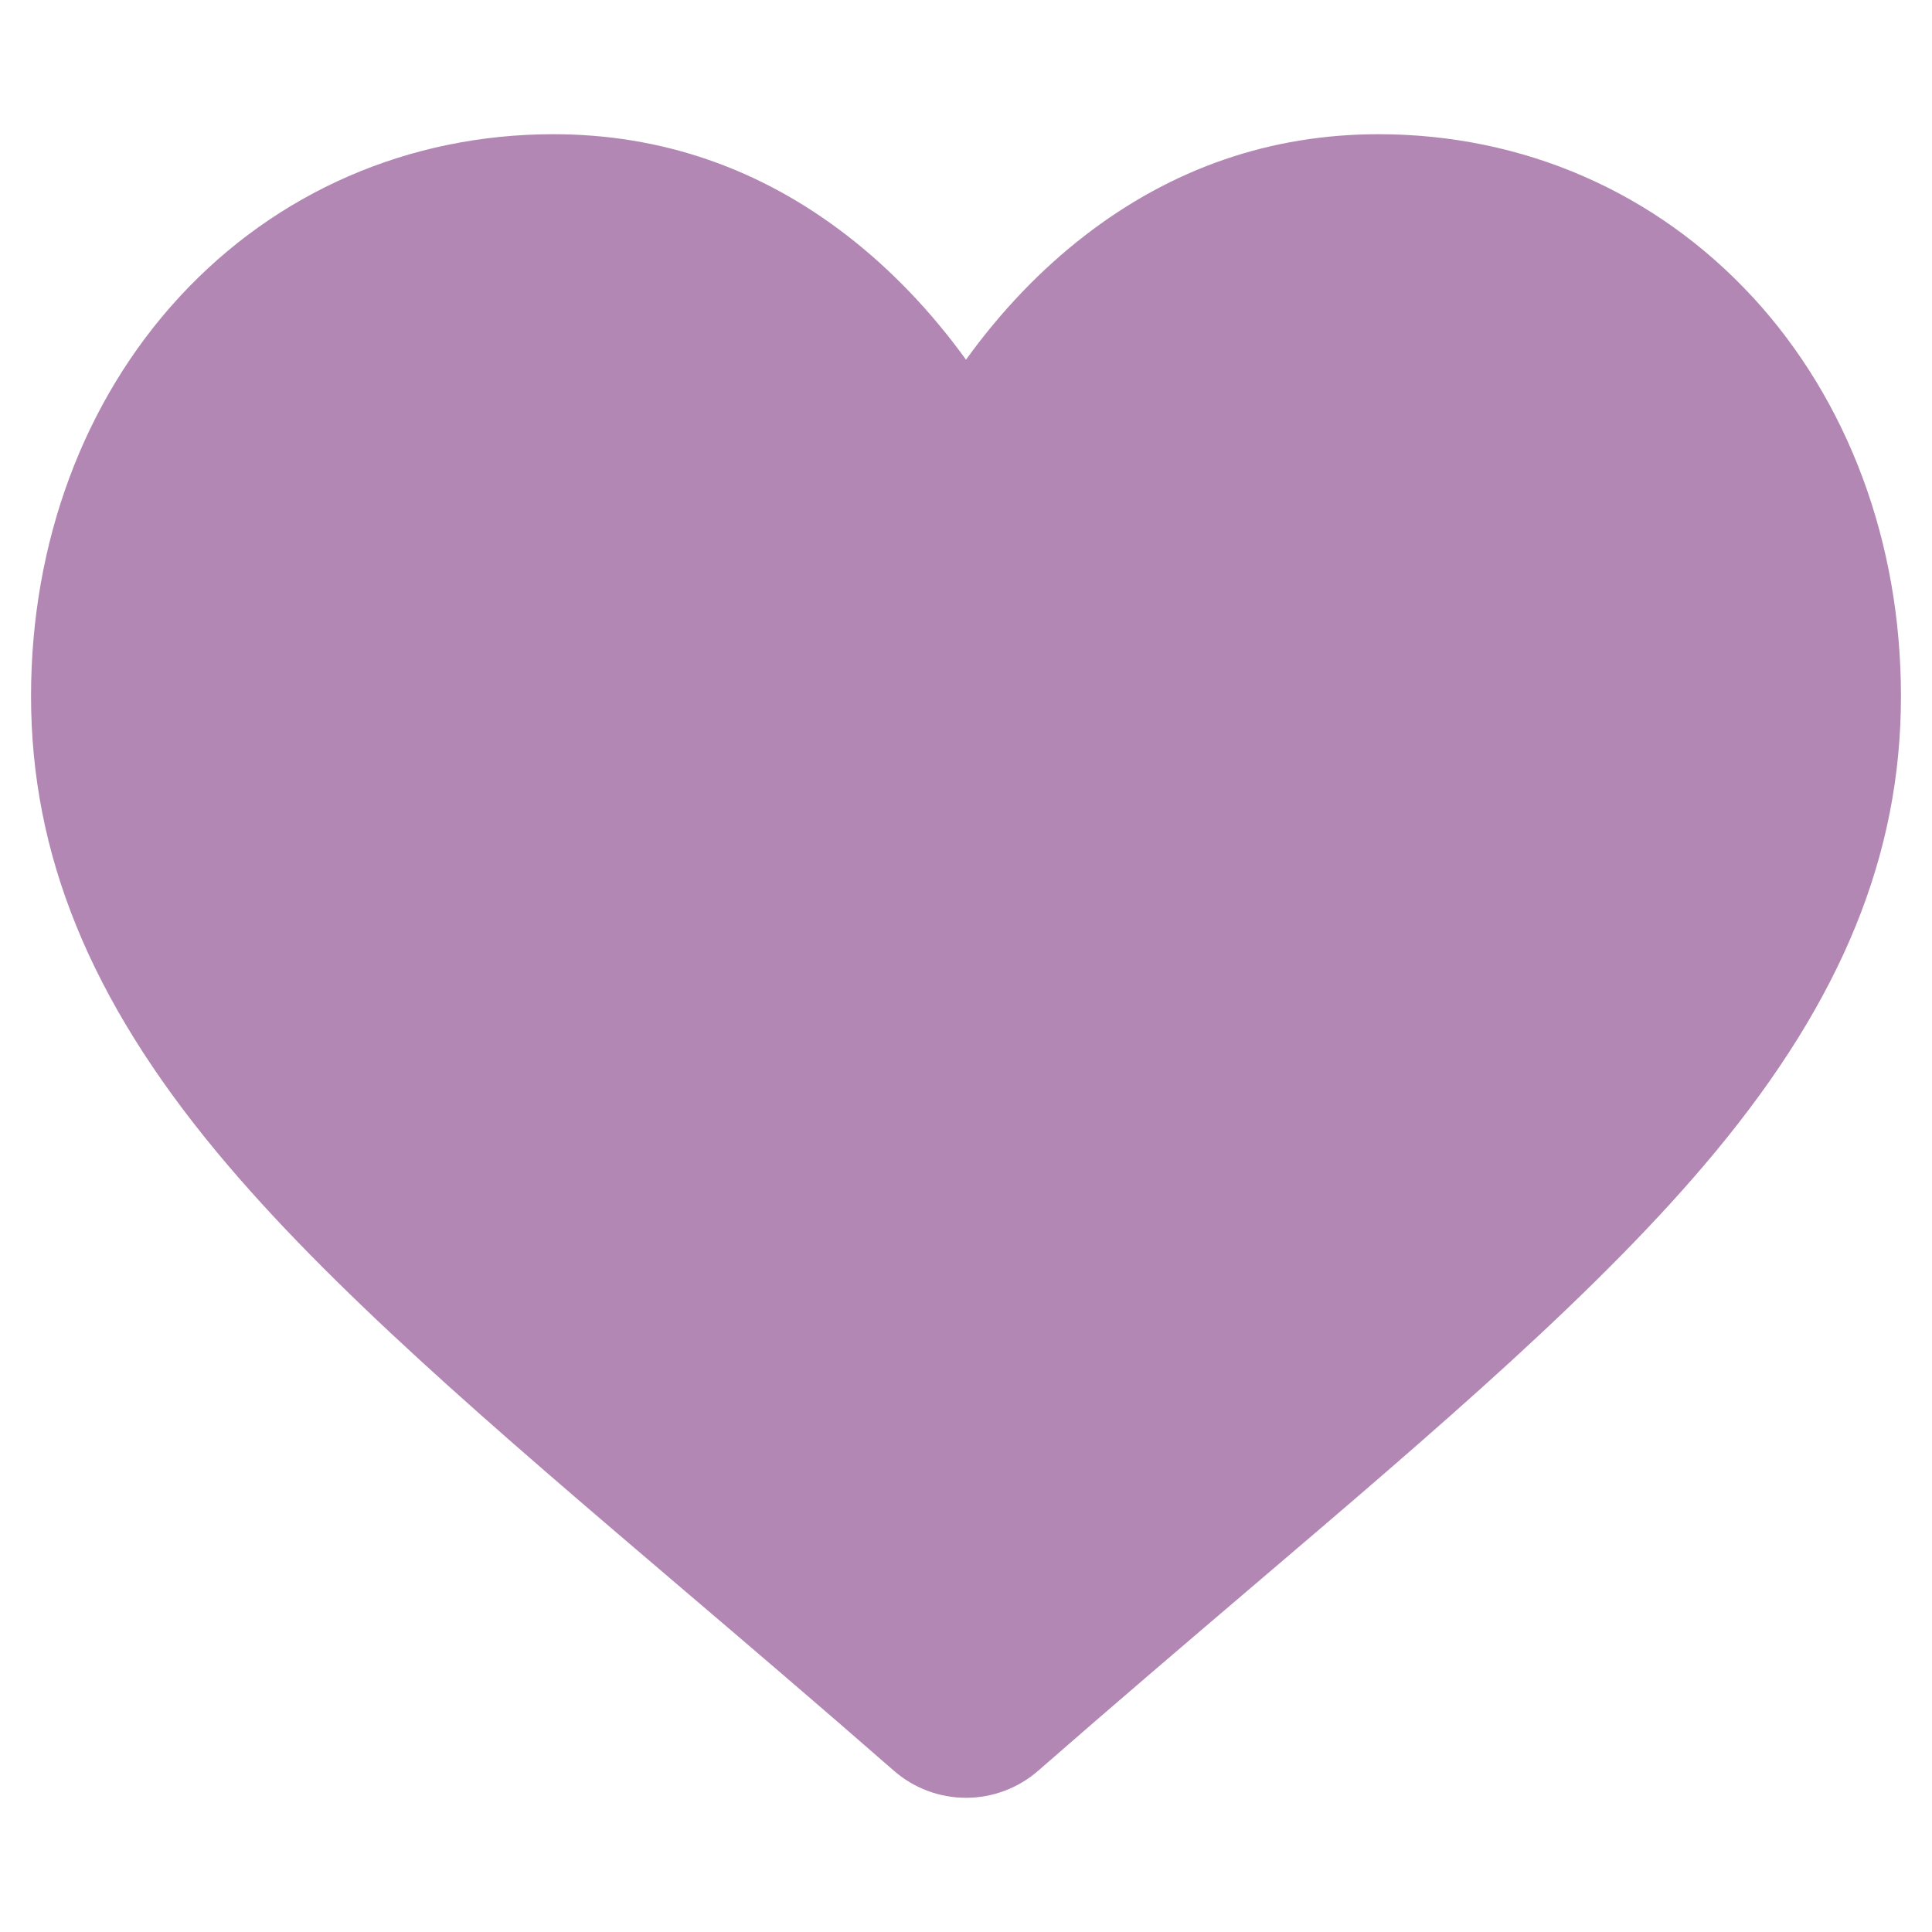
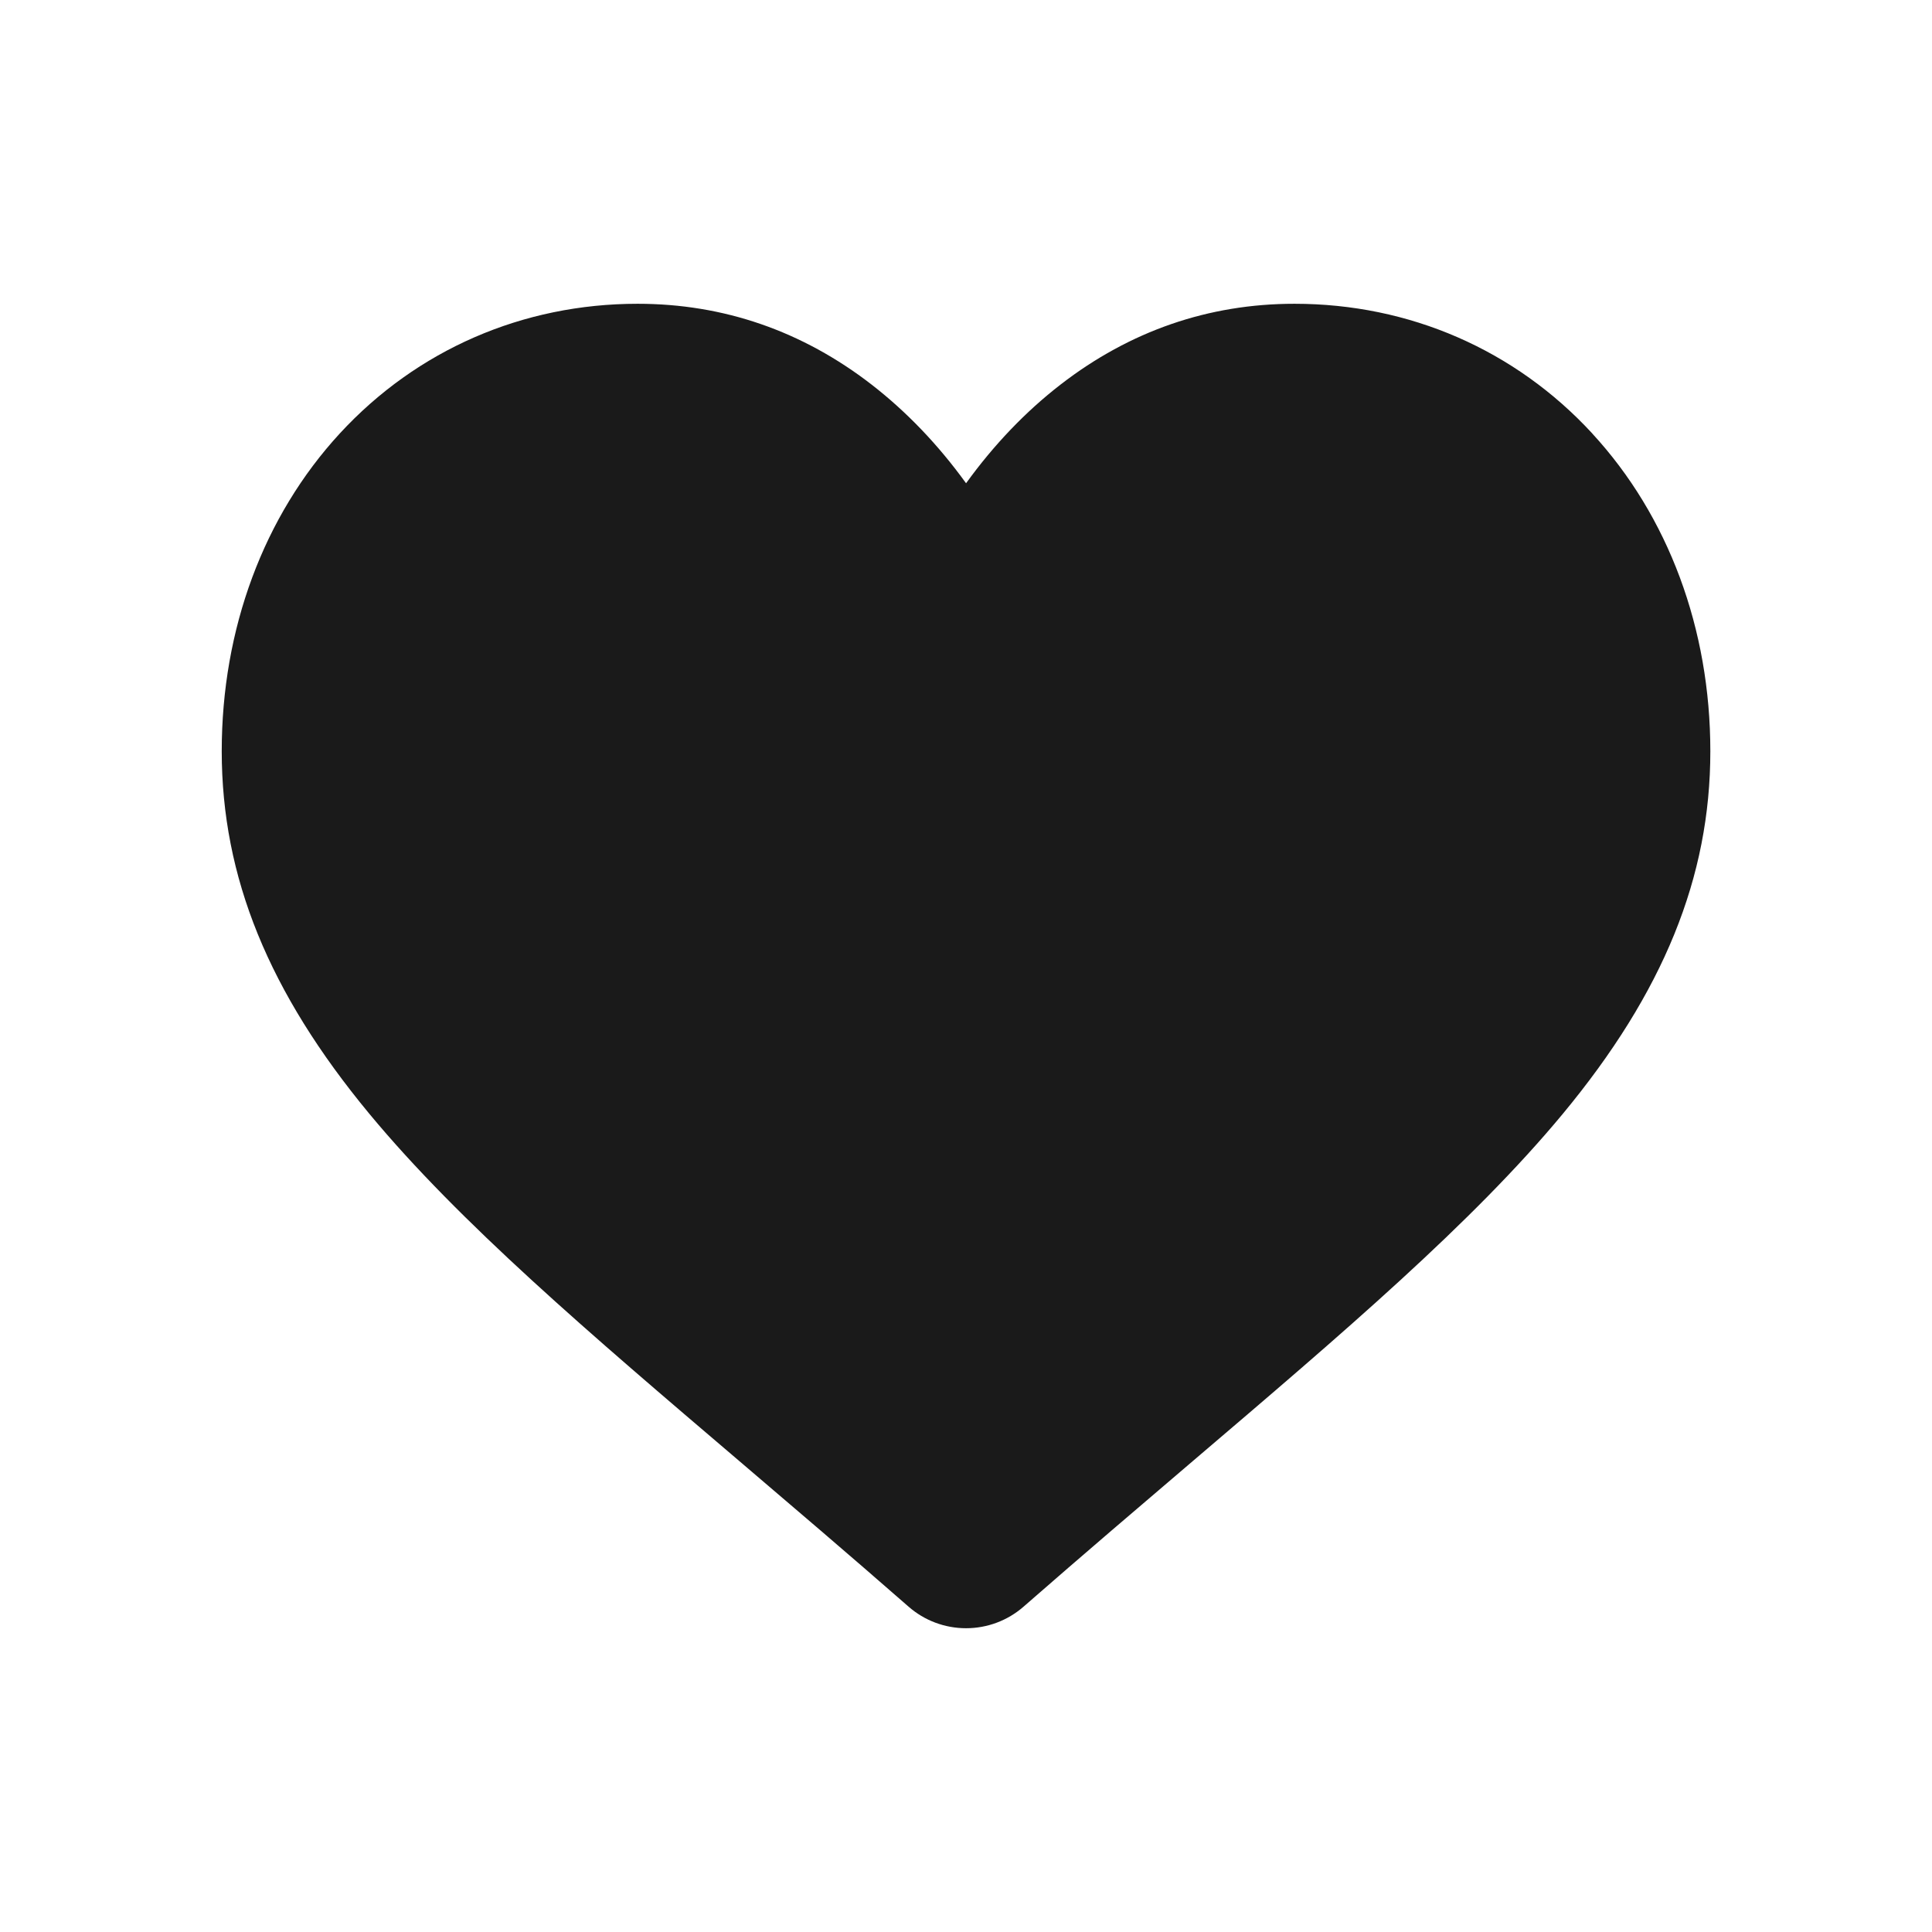
- <svg xmlns="http://www.w3.org/2000/svg" height="30" width="30" id="svg4" version="1.1" viewBox="0 -28 30 30">
+ <svg xmlns="http://www.w3.org/2000/svg" viewBox="0 -28 30 30" version="1.1" id="svg4" width="30" height="30">
  <defs id="defs8" />
-   <path style="stroke-width:0.057;fill:#b387b3;fill-opacity:1" id="path2" d="m 27.214,-23.388 c -1.503,-1.63 -3.565,-2.528 -5.808,-2.528 -1.676,0 -3.211,0.53 -4.562,1.575 -0.682,0.527 -1.3,1.173 -1.844,1.926 -0.545,-0.753 -1.163,-1.398 -1.845,-1.926 -1.351,-1.045 -2.886,-1.575 -4.562,-1.575 -2.242,0 -4.305,0.898 -5.808,2.528 -1.485,1.611 -2.303,3.812 -2.303,6.198 0,2.456 0.915,4.703 2.88,7.074 1.758,2.121 4.284,4.273 7.209,6.766 0.999,0.851 2.131,1.816 3.307,2.844 0.311,0.272 0.709,0.422 1.122,0.422 0.413,0 0.812,-0.15 1.122,-0.421 1.176,-1.028 2.308,-1.993 3.308,-2.845 2.925,-2.492 5.451,-4.645 7.208,-6.766 1.965,-2.371 2.88,-4.618 2.88,-7.074 0,-2.386 -0.818,-4.587 -2.303,-6.198 z m 0,0" />
+   <path d="m 24.724,-21.27 c -1.197,-1.298 -2.838,-2.013 -4.623,-2.013 -1.334,0 -2.556,0.422 -3.632,1.254 -0.543,0.42 -1.035,0.934 -1.468,1.533 -0.433,-0.599 -0.926,-1.113 -1.468,-1.533 -1.076,-0.832 -2.298,-1.254 -3.632,-1.254 -1.785,0 -3.427,0.715 -4.624,2.013 -1.182,1.283 -1.834,3.035 -1.834,4.934 0,1.955 0.729,3.744 2.293,5.632 1.399,1.688 3.41,3.402 5.739,5.387 0.795,0.678 1.697,1.446 2.632,2.264 0.247,0.217 0.565,0.336 0.894,0.336 0.329,0 0.646,-0.119 0.893,-0.335 0.936,-0.818 1.838,-1.587 2.633,-2.265 2.328,-1.984 4.339,-3.698 5.739,-5.386 1.564,-1.887 2.292,-3.677 2.292,-5.632 0,-1.899 -0.651,-3.651 -1.834,-4.934 z m 0,0" id="path2" style="fill:#1a1a1a;stroke-width:0.045" />
</svg>
